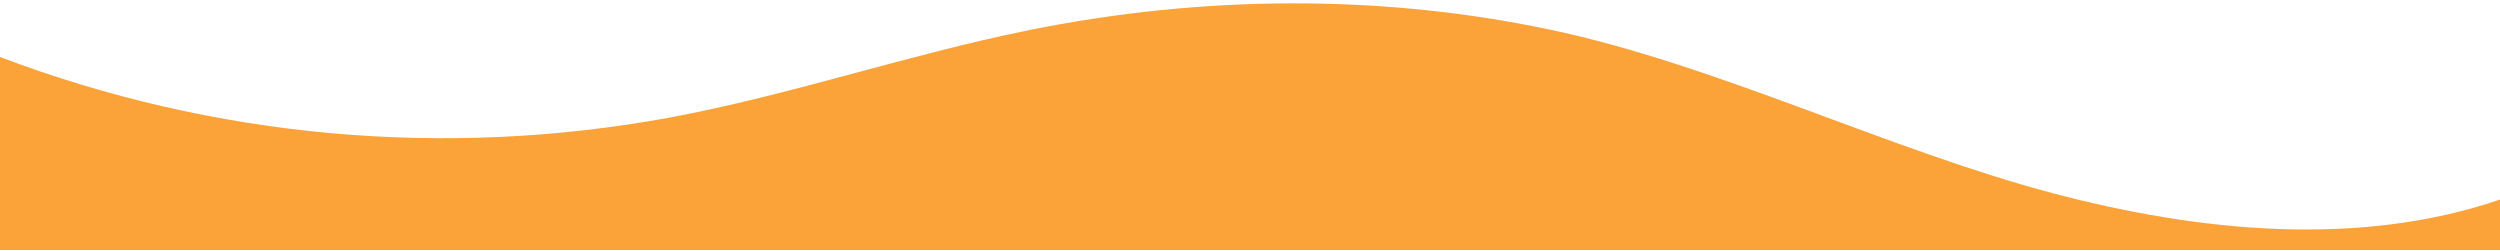
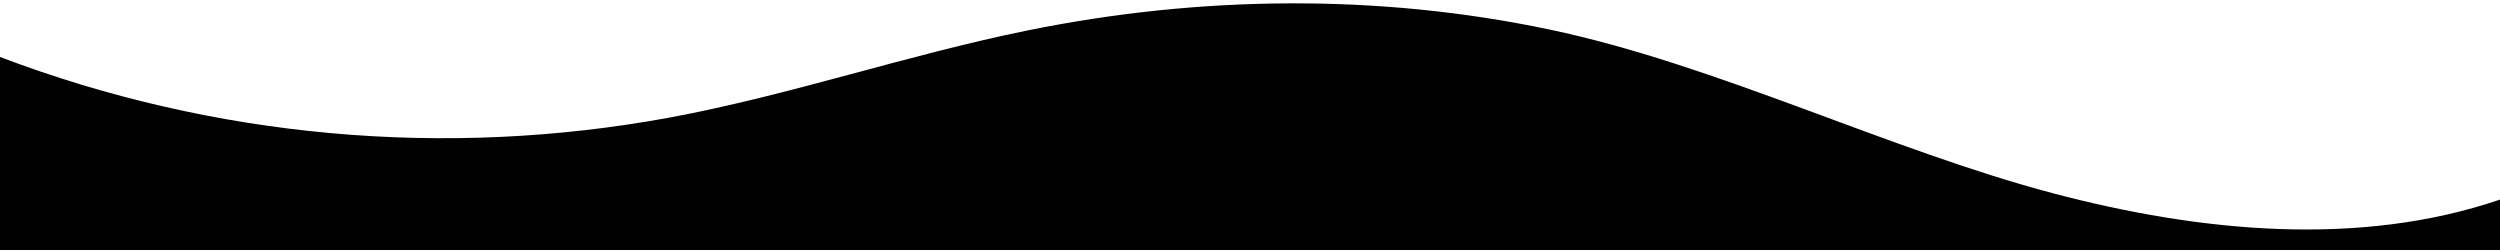
<svg xmlns="http://www.w3.org/2000/svg" data-name="Layer 1" viewBox="0 0 1200 120" preserveAspectRatio="none">
-   <path d="M985.66,92.83C906.67,72,823.78,31,743.84,14.19c-82.26-17.34-168.06-16.33-250.45.39-57.84,11.73-114,31.07-172,41.86A600.21,600.21,0,0,1,0,27.35V120H1200V95.8C1132.19,118.92,1055.71,111.31,985.66,92.83Z" class="shape-fill" fill="#FBA239" fill-opacity="1" />
+   <path d="M985.66,92.83C906.67,72,823.78,31,743.84,14.19c-82.26-17.34-168.06-16.33-250.45.39-57.84,11.73-114,31.07-172,41.86A600.21,600.21,0,0,1,0,27.35V120H1200V95.8C1132.19,118.92,1055.71,111.31,985.66,92.83Z" class="shape-fill" fill-opacity="1" />
</svg>
